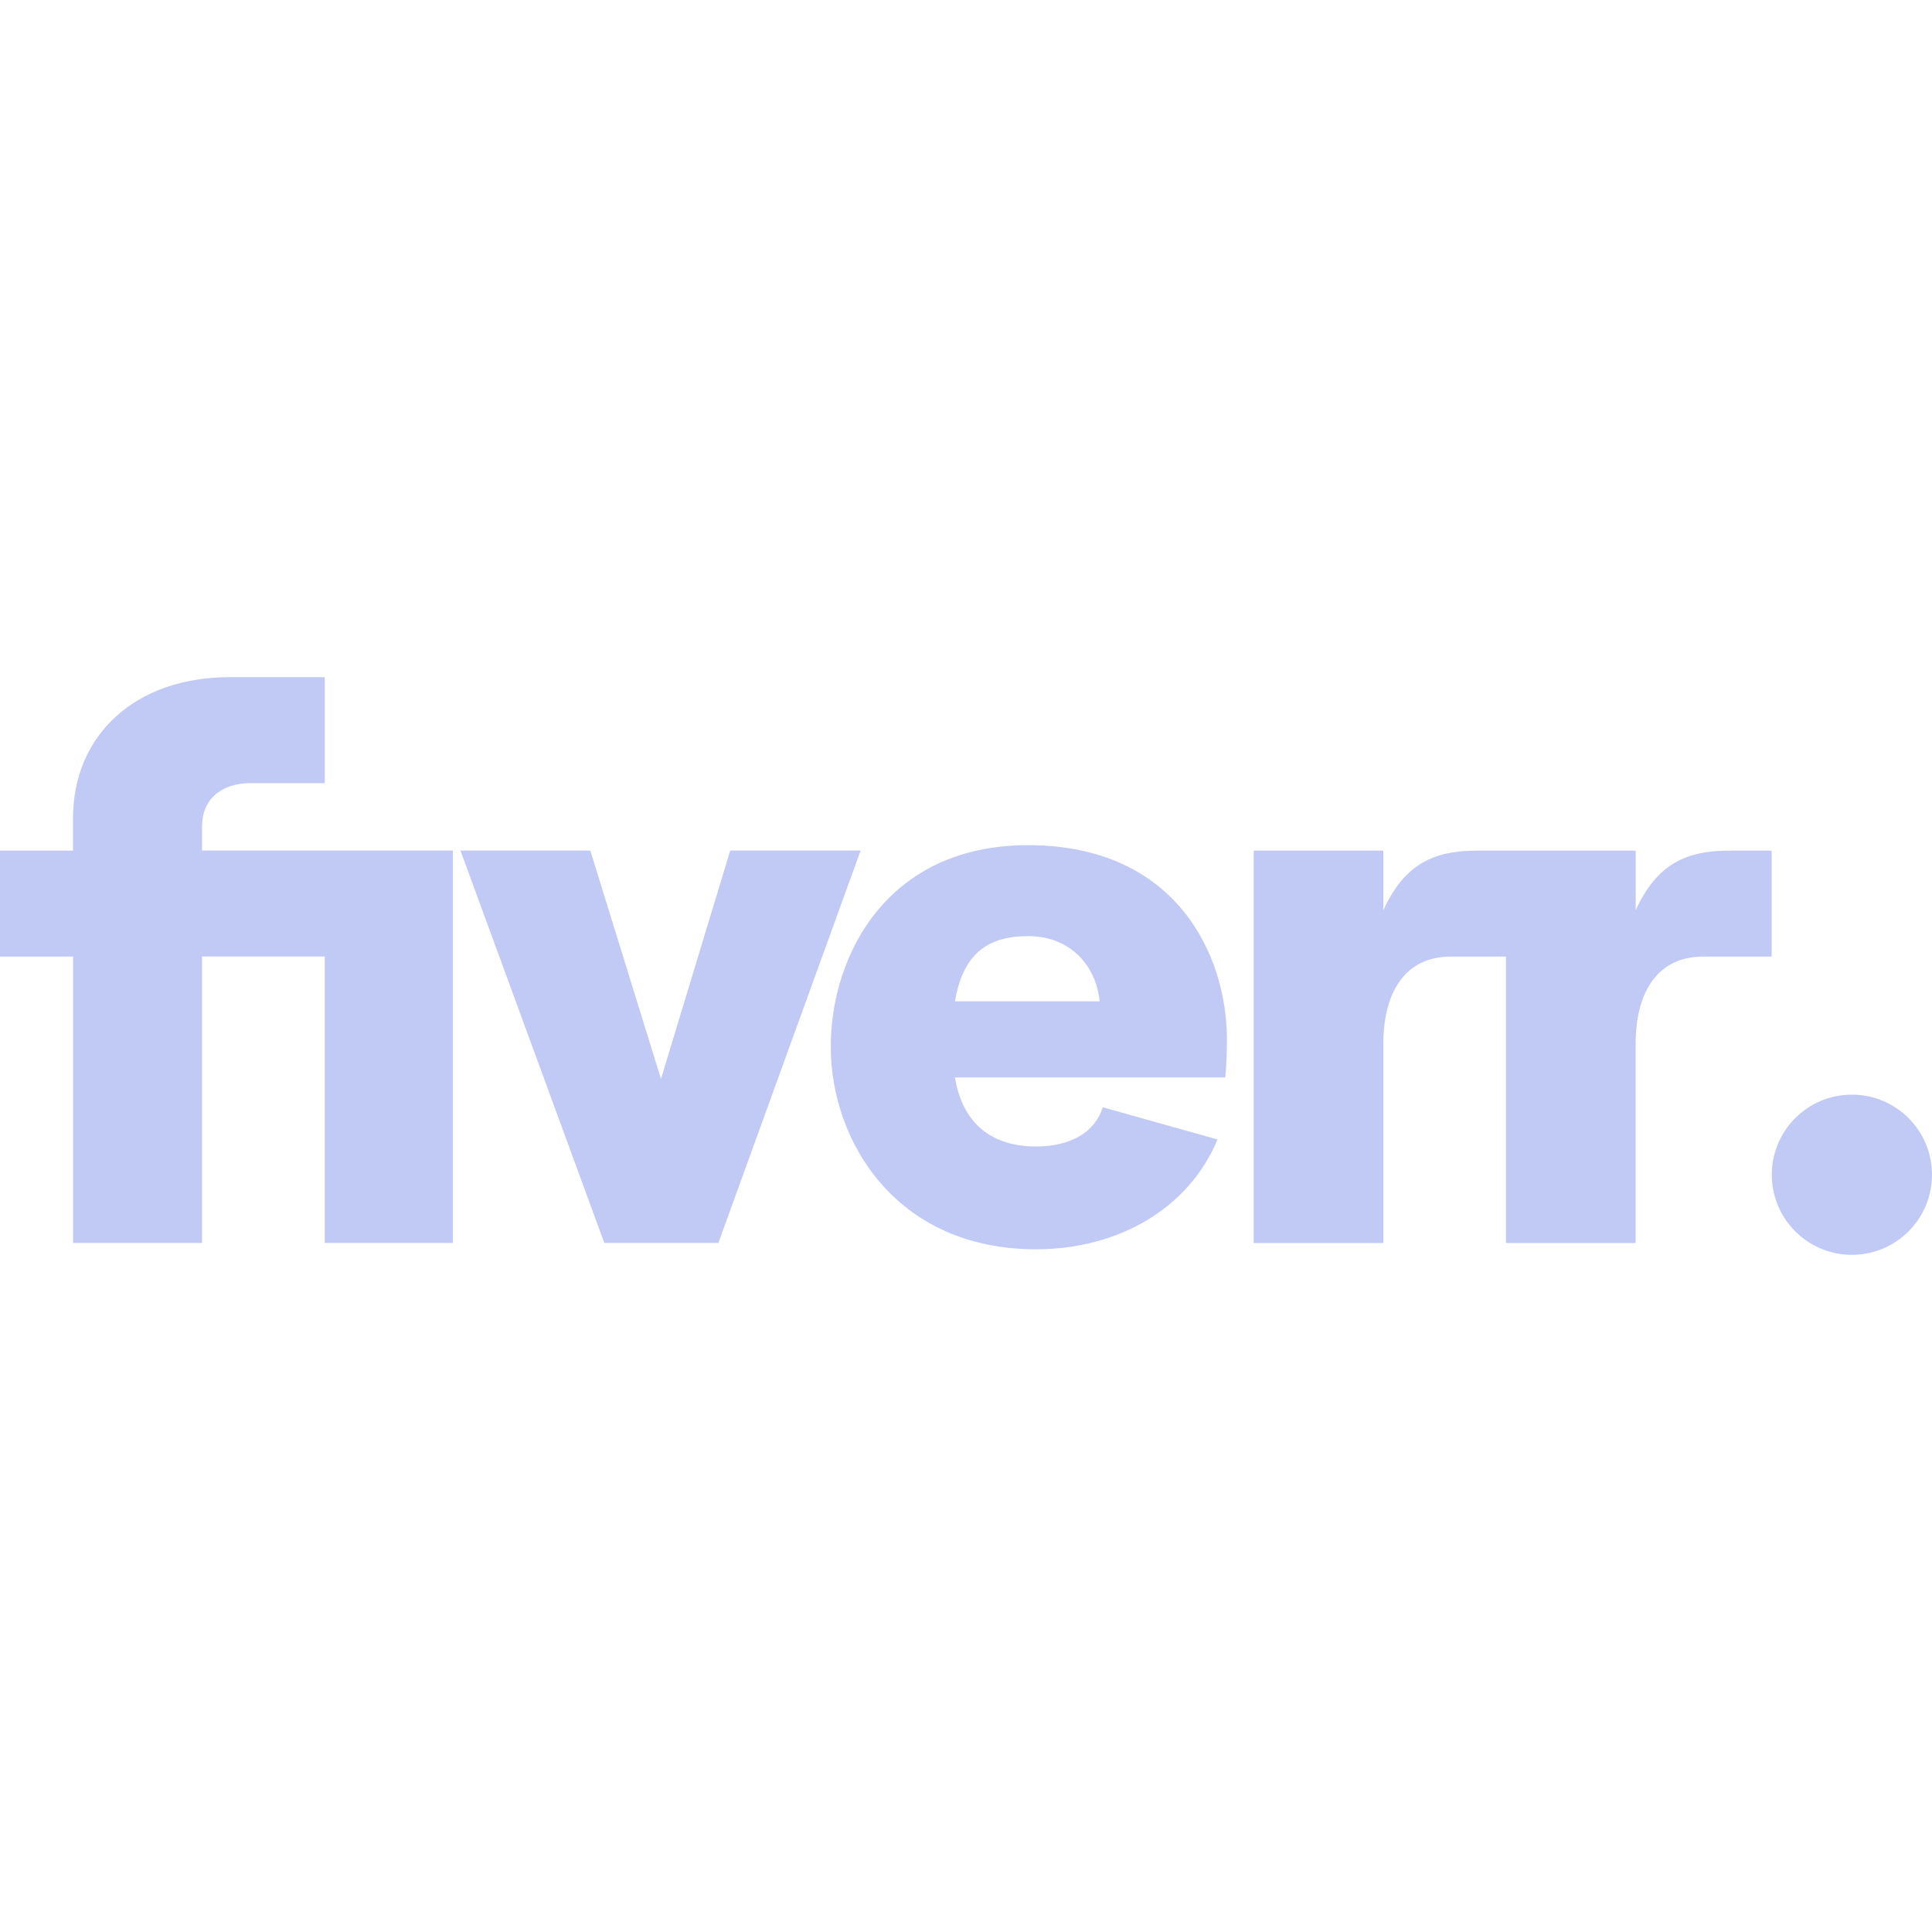
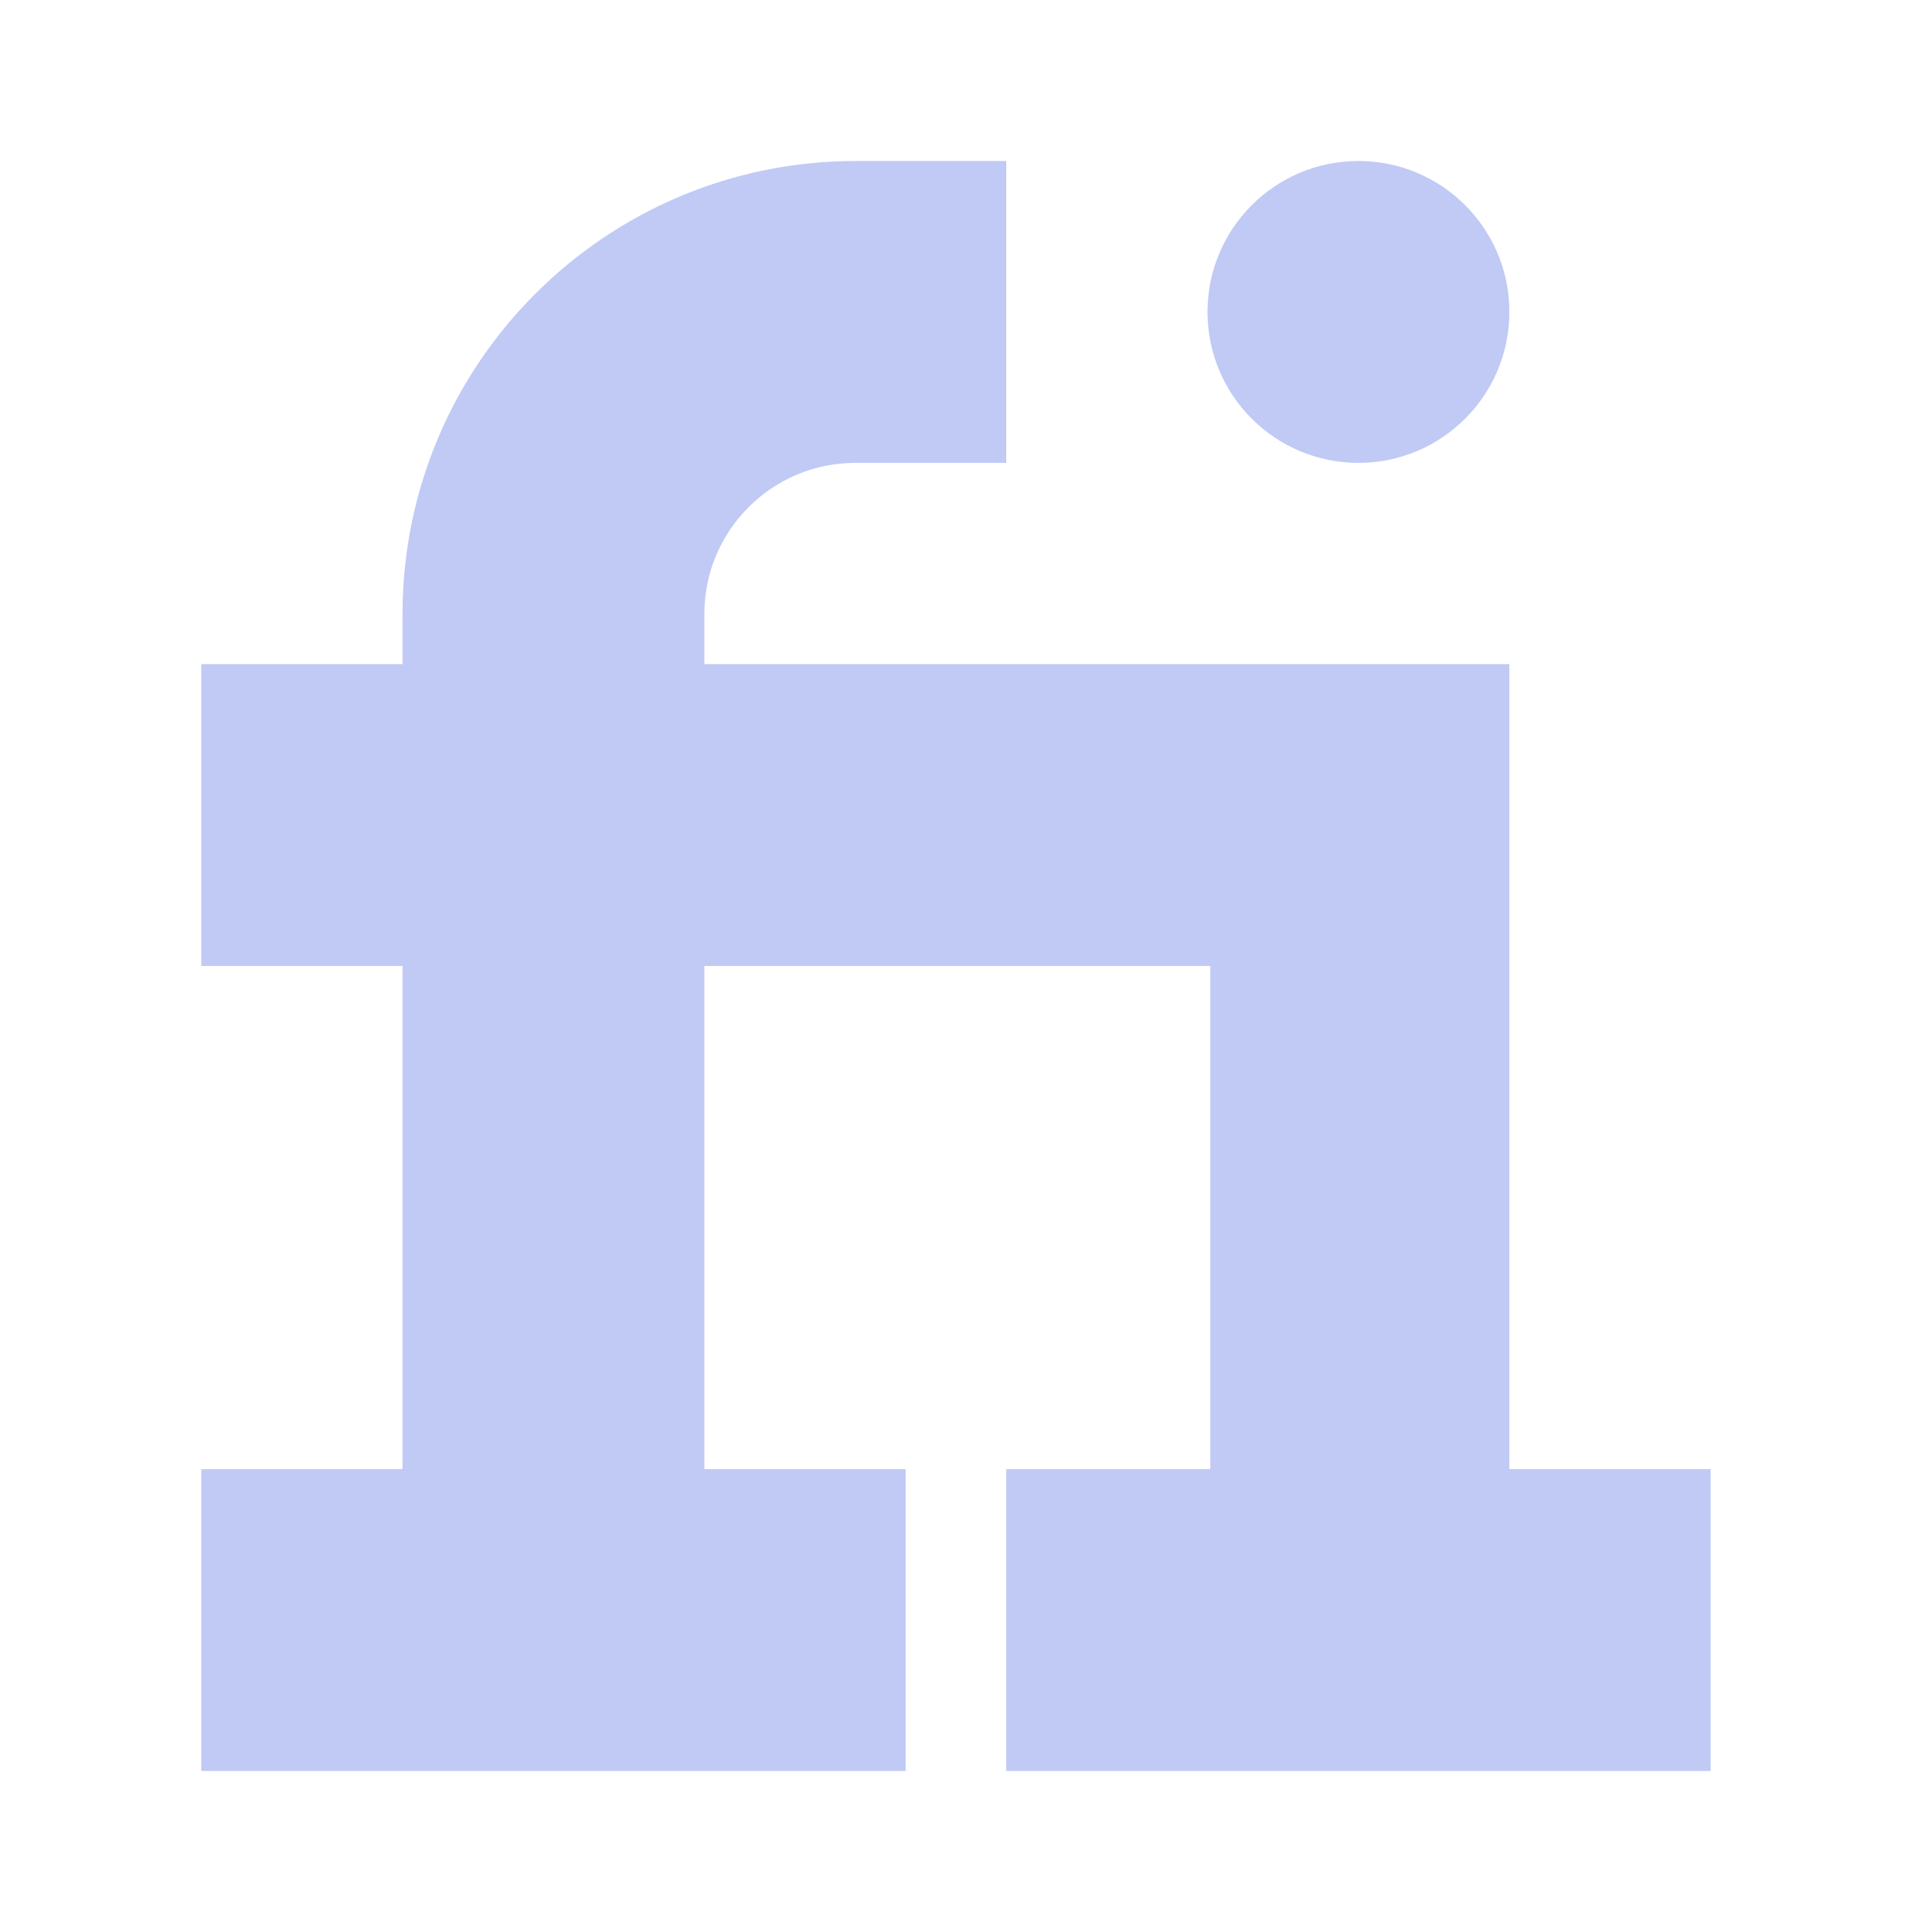
- <svg xmlns="http://www.w3.org/2000/svg" fill="#c0caf5" viewBox="0 0 24 24">
-   <path d="M23.004 15.588a.995.995 0 1 0 .002-1.99.995.995 0 0 0-.002 1.99zm-.996-3.705h-.85c-.546 0-.84.41-.84 1.092v2.466h-1.61v-3.558h-.684c-.547 0-.84.41-.84 1.092v2.466h-1.61v-4.874h1.61v.74c.264-.574.626-.74 1.163-.74h1.972v.74c.264-.574.625-.74 1.162-.74h.527v1.316zm-6.786 1.501h-3.359c.088.546.43.858 1.006.858.43 0 .732-.175.83-.487l1.425.4c-.351.848-1.22 1.364-2.255 1.364-1.748 0-2.549-1.355-2.549-2.515 0-1.14.703-2.505 2.45-2.505 1.856 0 2.471 1.384 2.471 2.408 0 .224-.01.37-.02.477zm-1.562-.945c-.04-.42-.342-.81-.889-.81-.508 0-.81.225-.908.81h1.797zM7.508 15.44h1.416l1.767-4.874h-1.62l-.86 2.837-.878-2.837H5.72l1.787 4.874zm-6.6 0H2.51v-3.558h1.524v3.558h1.591v-4.874H2.51v-.302c0-.332.235-.536.606-.536h.918V8.412H2.85c-1.162 0-1.943.712-1.943 1.755v.4H0v1.316h.908v3.558z" />
+ <svg xmlns="http://www.w3.org/2000/svg" fill="#c0caf5" width="800px" height="800px" viewBox="-2.5 -2 24 24" preserveAspectRatio="xMinYMin" class="jam jam-fiverr">
+   <path d="M16.25 16.25v-10h-10v-.625c0-1.034.841-1.875 1.875-1.875H10V0H8.125A5.632 5.632 0 0 0 2.5 5.625v.625H0V10h2.5v6.25H0V20h8.75v-3.75h-2.5V10h6.285v6.25H10V20h8.75v-3.75h-2.5z" />
+   <circle cx="14.375" cy="1.875" r="1.875" />
</svg>
